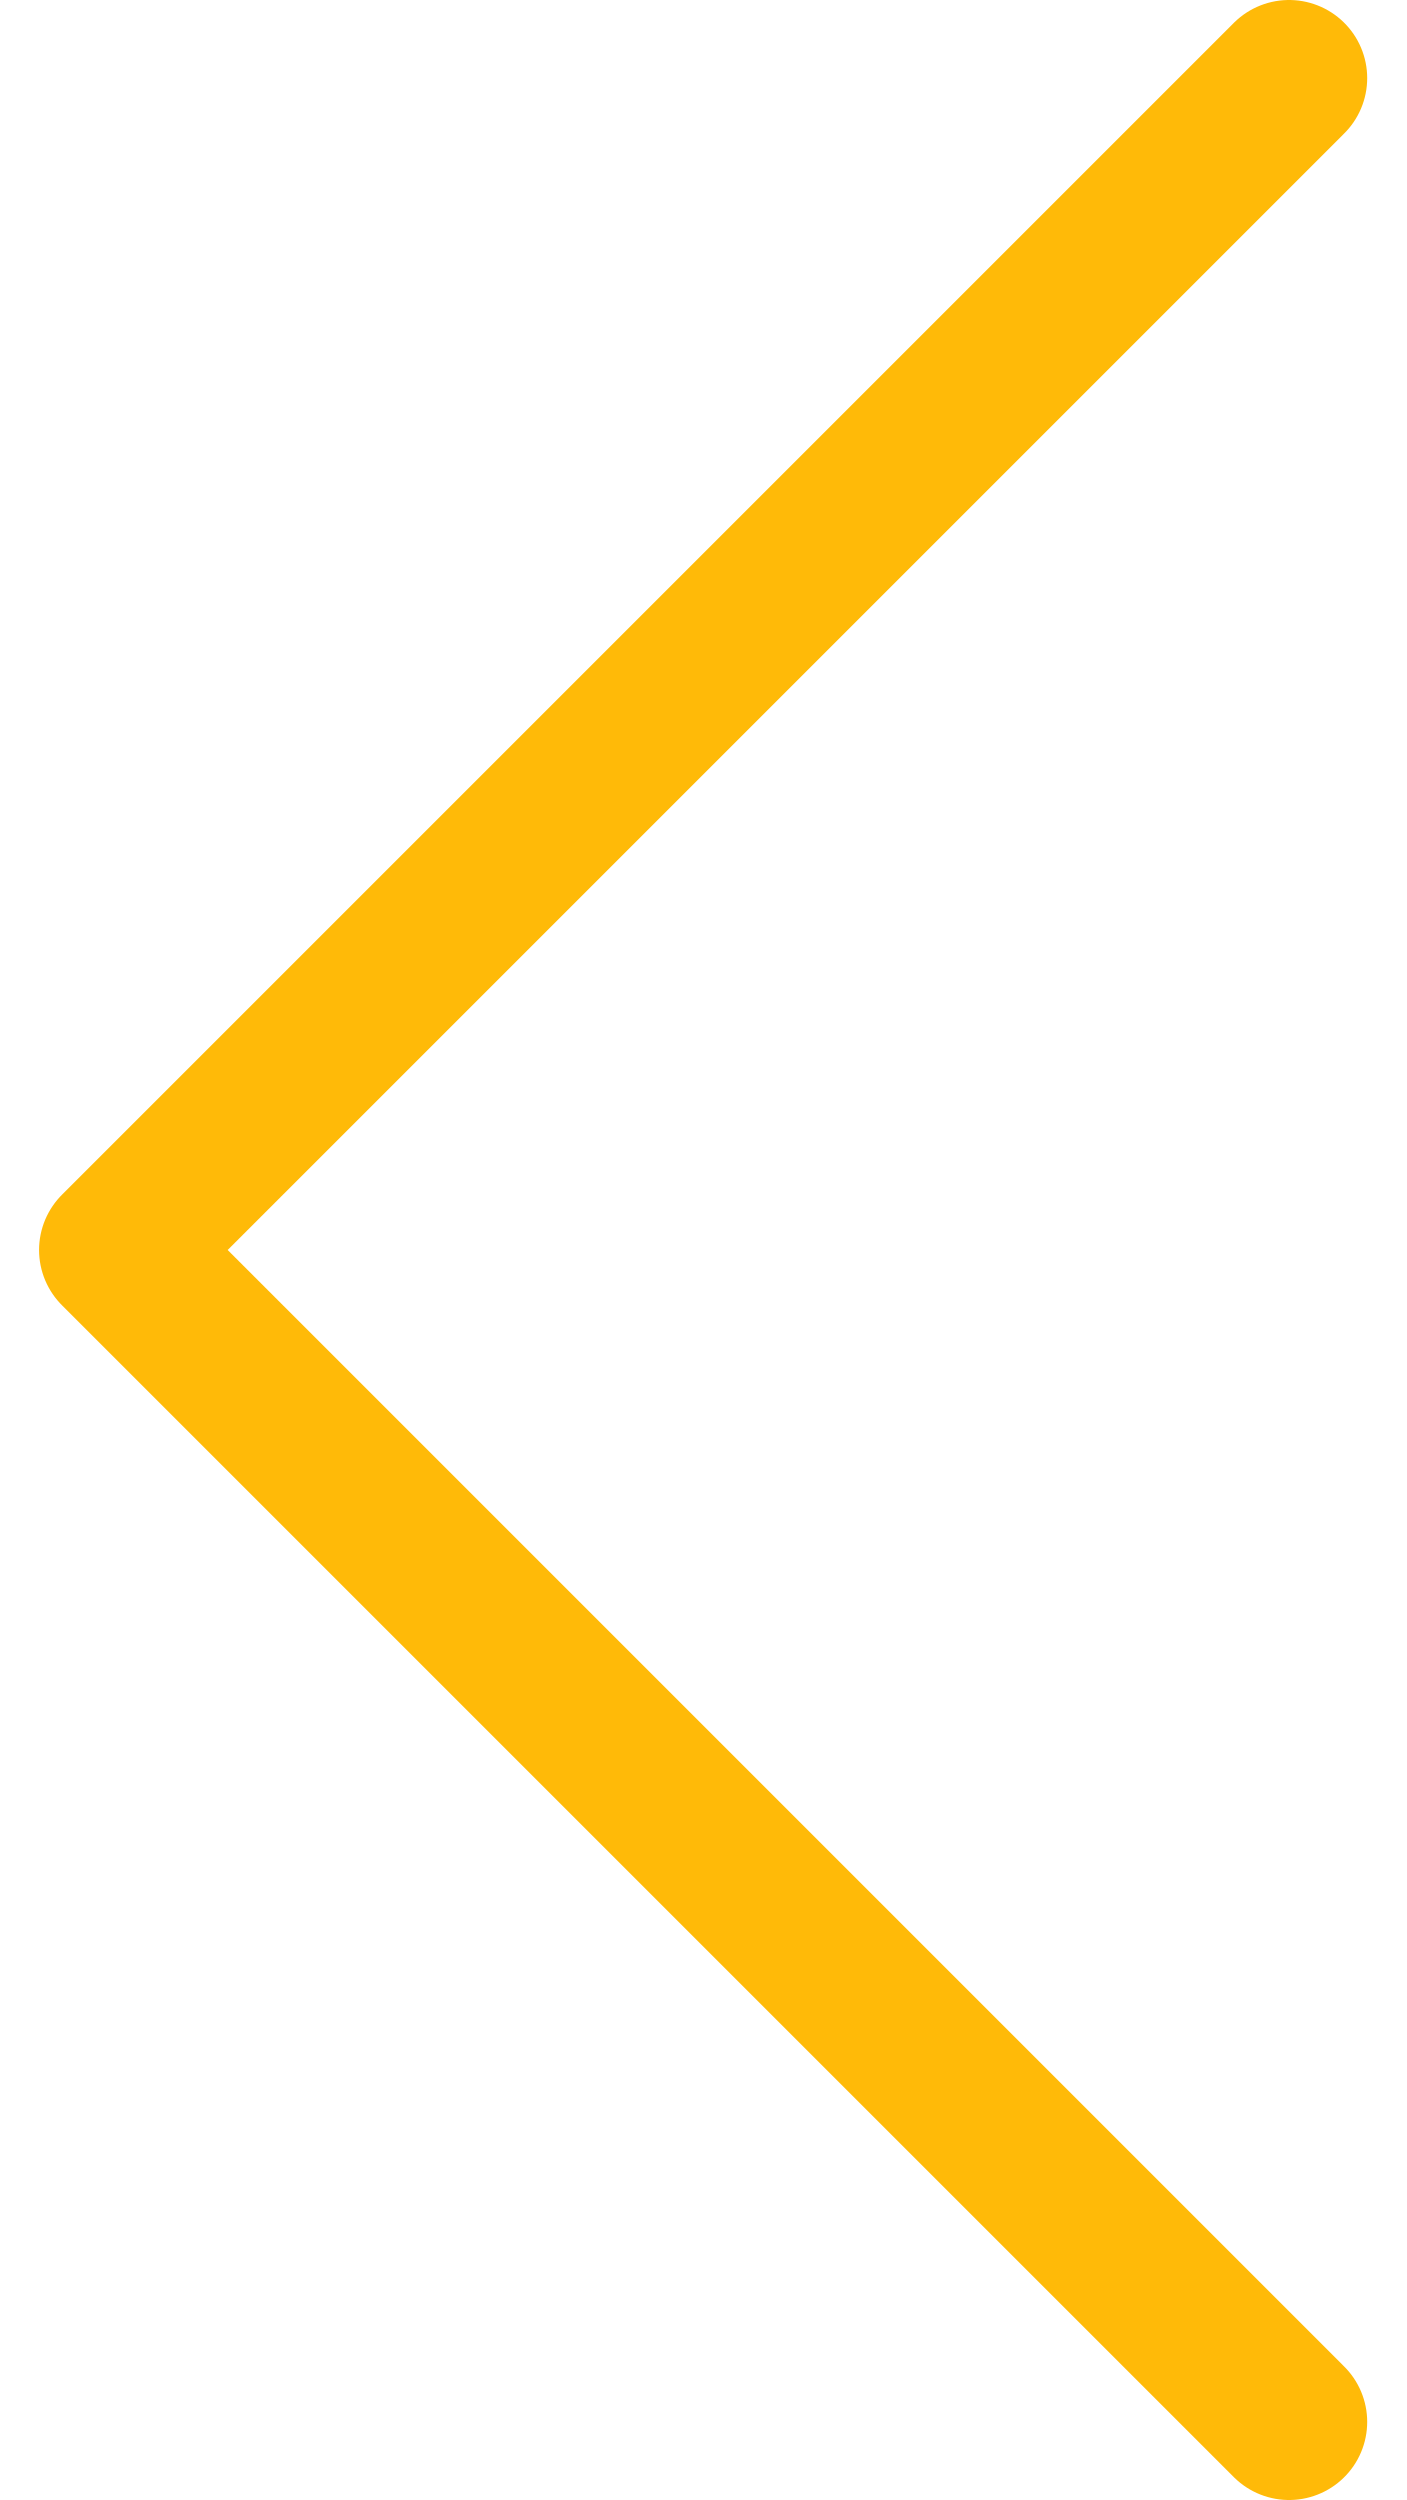
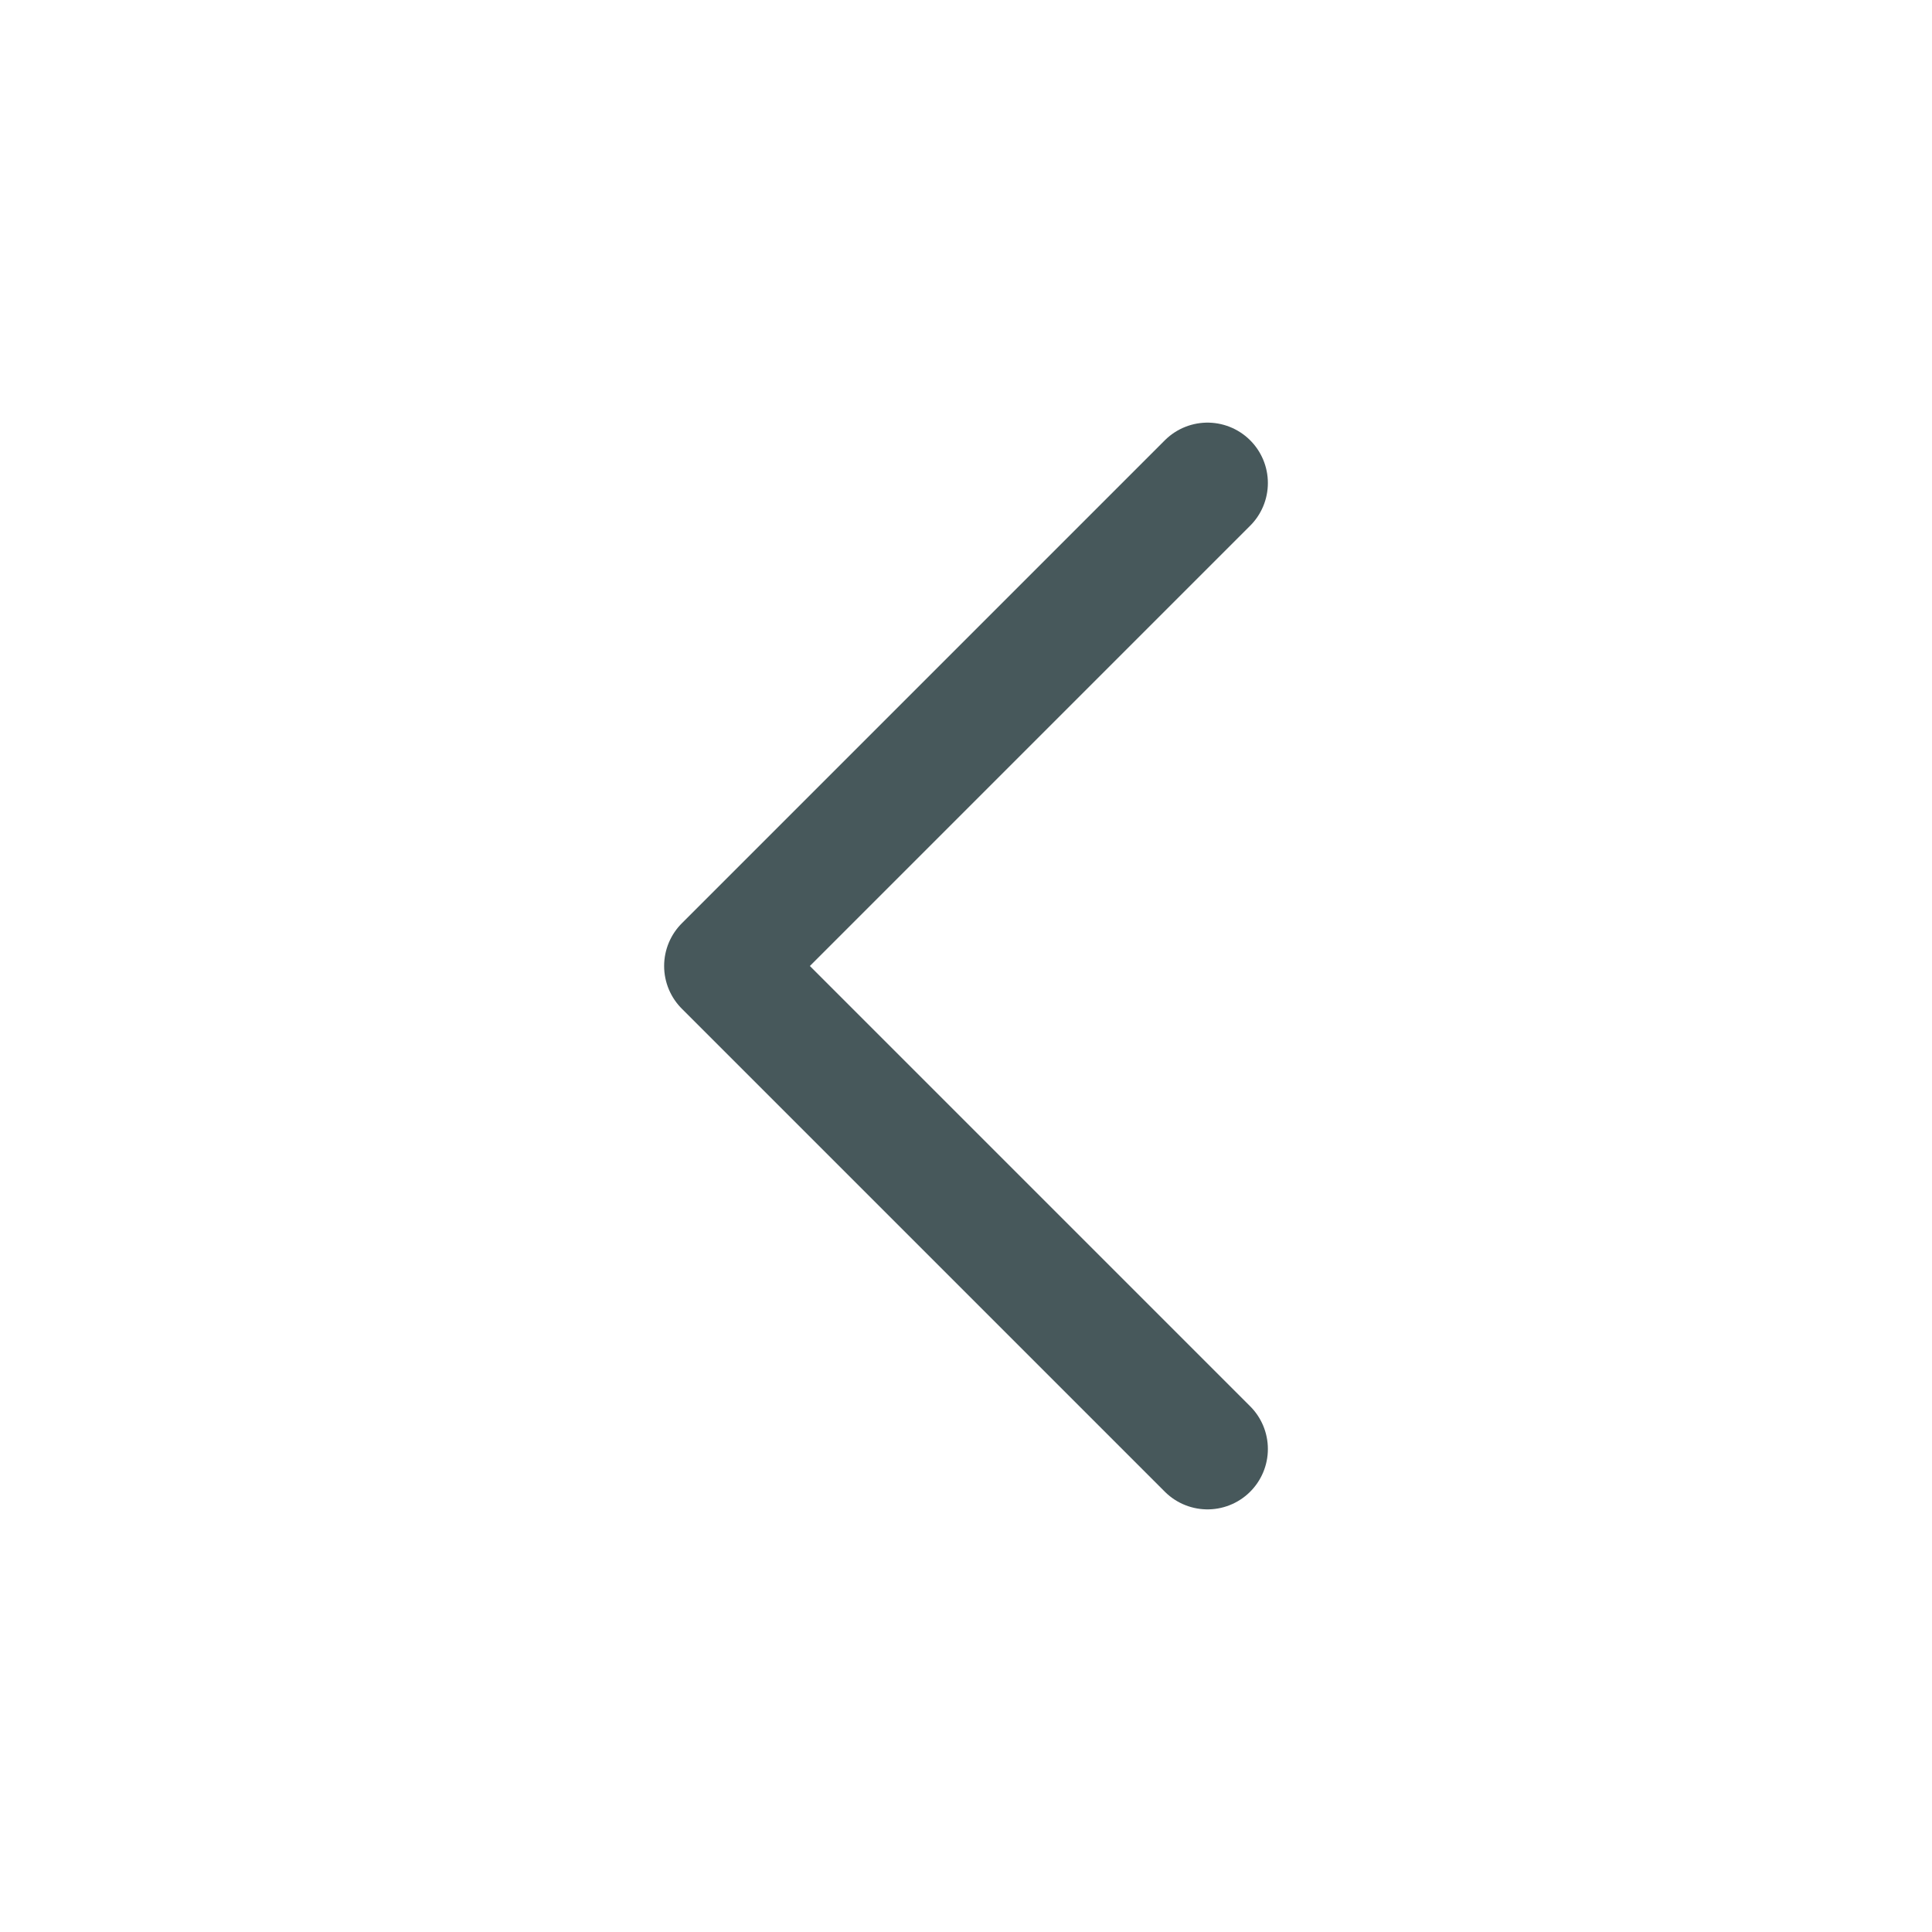
- <svg xmlns="http://www.w3.org/2000/svg" width="18" height="32" viewBox="0 0 18 32" fill="none">
-   <path d="M16.5 31L1.5 16L16.5 1" stroke="#FFBA08" stroke-width="2" stroke-linecap="round" stroke-linejoin="round" />
+ <svg xmlns="http://www.w3.org/2000/svg" width="32" height="32" viewBox="0 0 32 32" fill="none">
+   <path d="M20 24L12 16L20 8" stroke="#47585B" stroke-width="2" stroke-linecap="round" stroke-linejoin="round" />
</svg>
